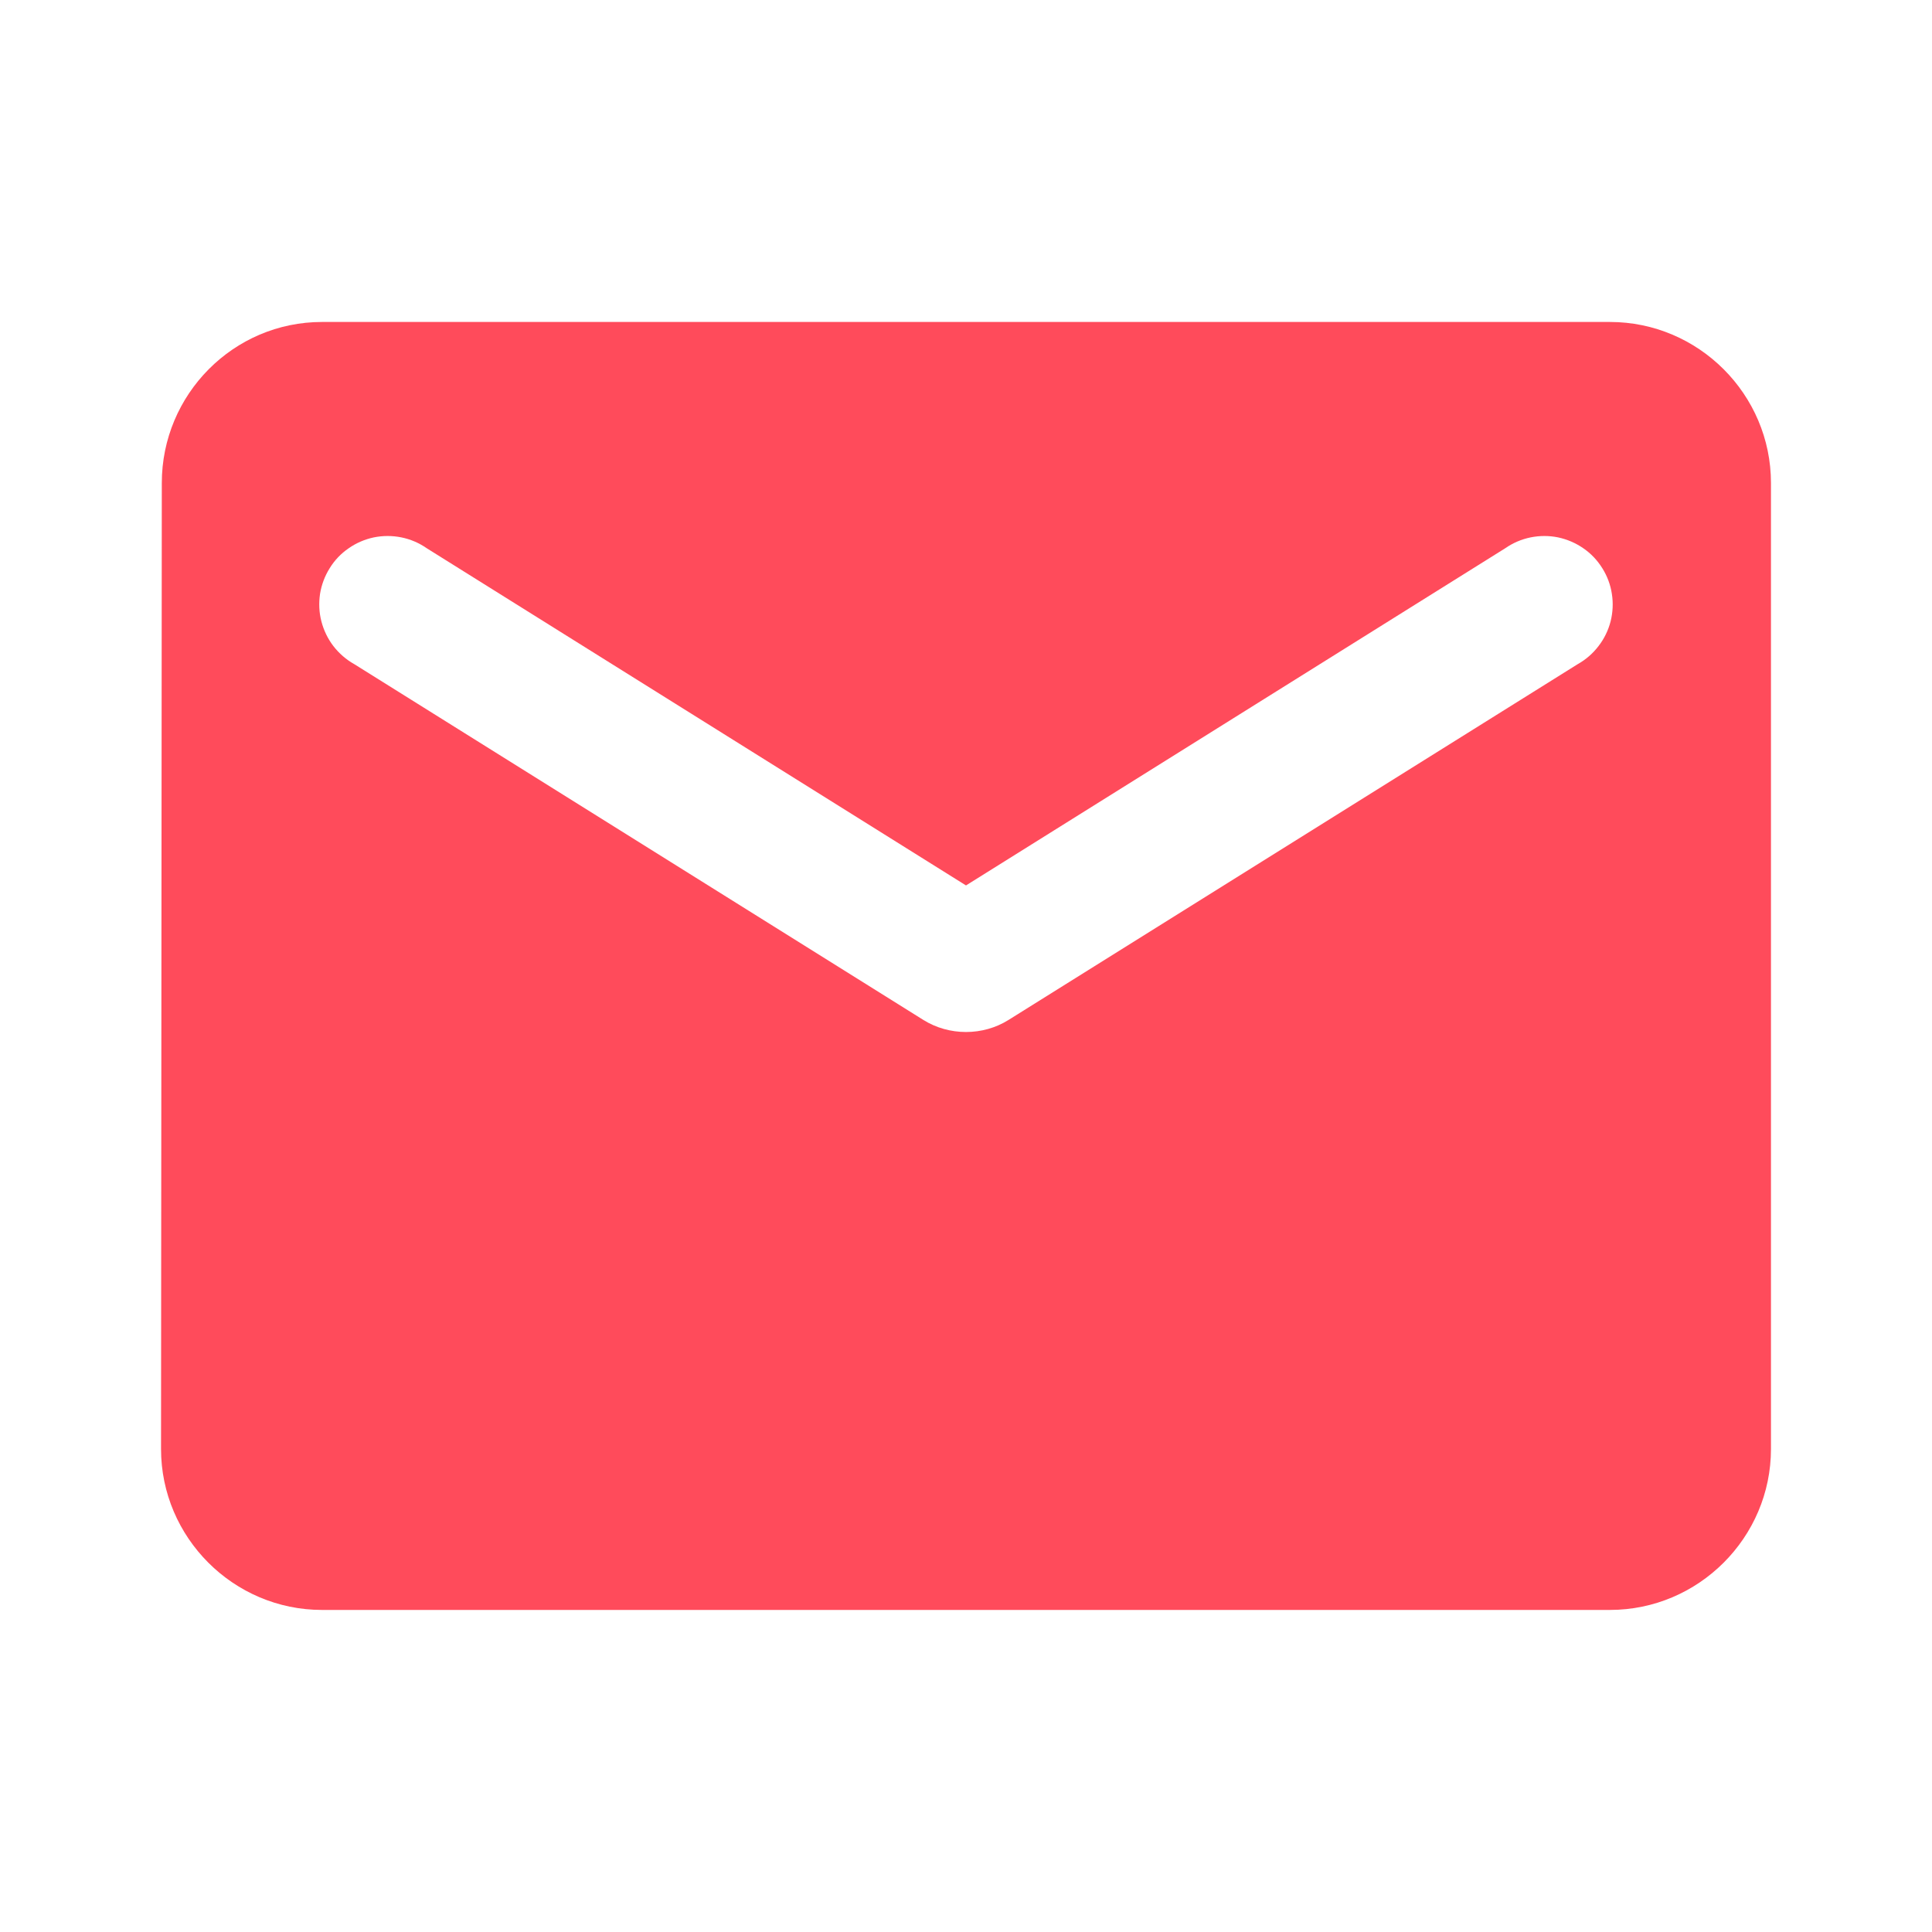
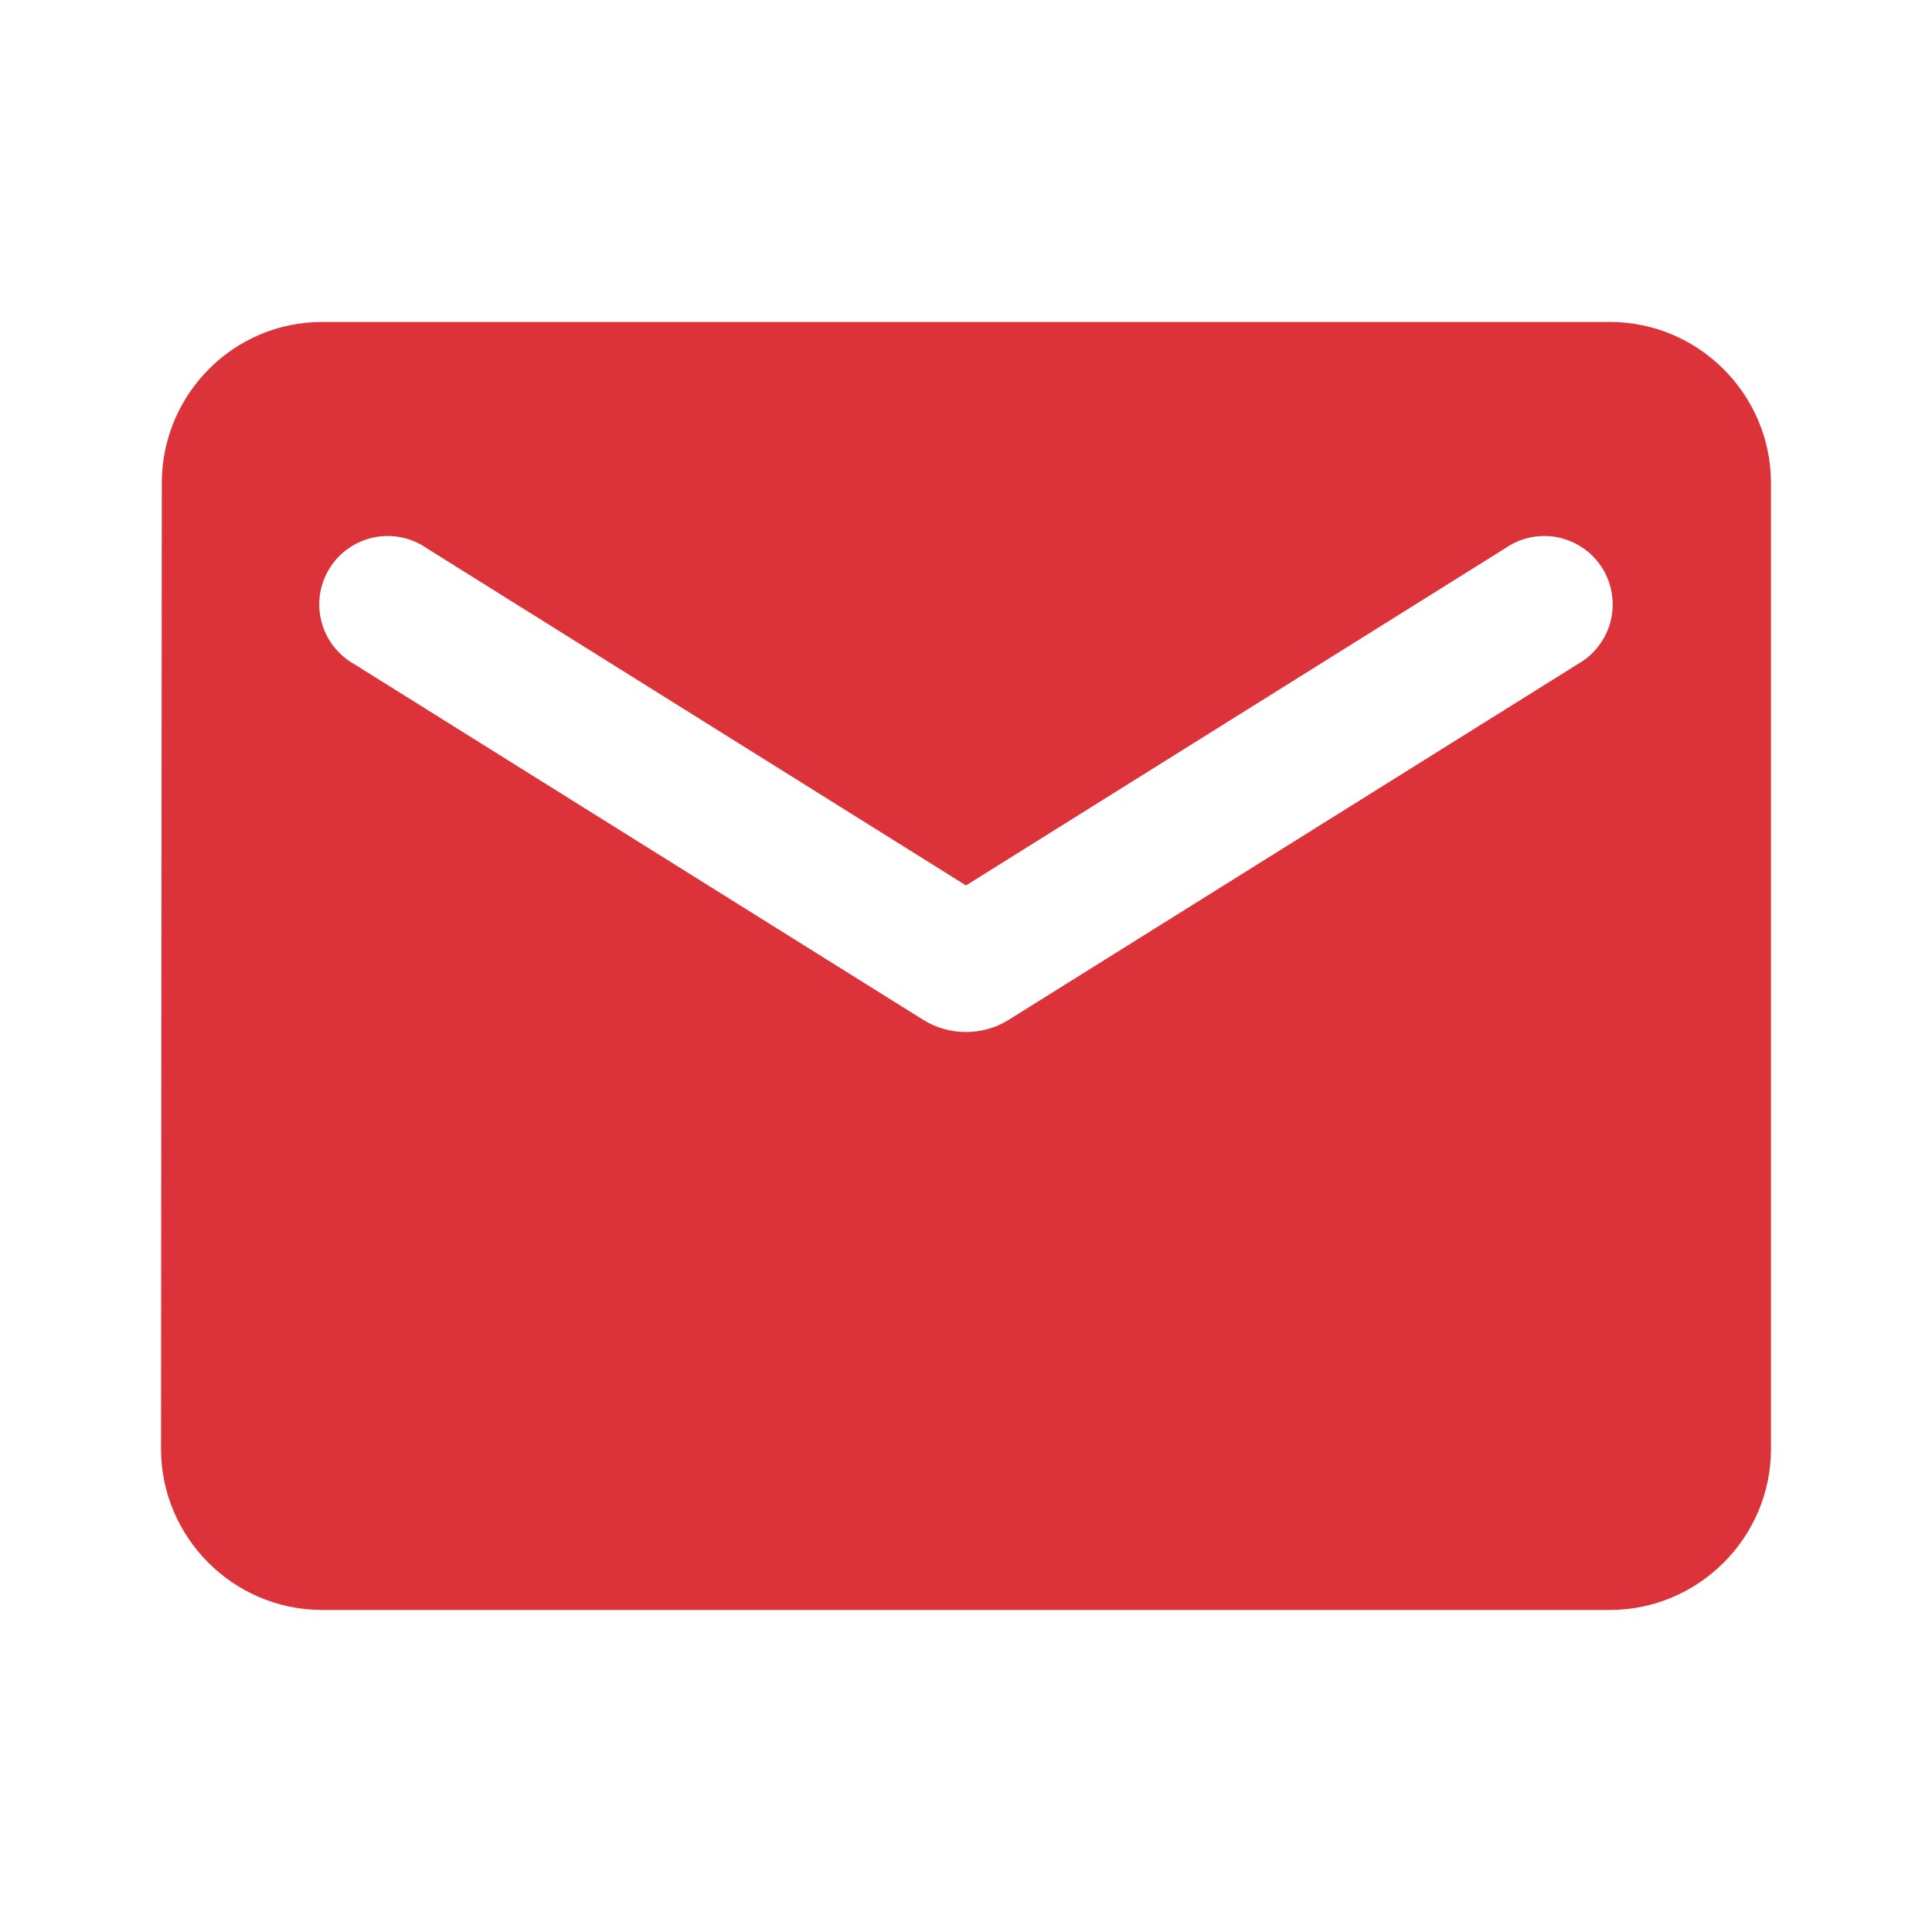
<svg xmlns="http://www.w3.org/2000/svg" width="20" height="20" viewBox="0 0 20 20" fill="none">
-   <path d="M16.666 3.333H3.333C2.417 3.333 1.675 4.083 1.675 5L1.667 15C1.667 15.916 2.417 16.666 3.333 16.666H16.666C17.583 16.666 18.333 15.916 18.333 15V5C18.333 4.083 17.583 3.333 16.666 3.333ZM16.333 6.875L10.441 10.558C10.175 10.725 9.825 10.725 9.558 10.558L3.667 6.875C3.583 6.828 3.51 6.764 3.451 6.688C3.393 6.612 3.351 6.525 3.327 6.432C3.303 6.34 3.299 6.243 3.313 6.148C3.328 6.054 3.362 5.963 3.413 5.882C3.463 5.8 3.53 5.73 3.609 5.676C3.687 5.621 3.776 5.583 3.87 5.563C3.964 5.544 4.061 5.544 4.155 5.563C4.249 5.582 4.338 5.62 4.417 5.675L10 9.166L15.583 5.675C15.662 5.62 15.751 5.582 15.845 5.563C15.939 5.544 16.036 5.544 16.129 5.563C16.223 5.583 16.312 5.621 16.391 5.676C16.47 5.73 16.536 5.8 16.587 5.882C16.638 5.963 16.672 6.054 16.686 6.148C16.701 6.243 16.696 6.34 16.673 6.432C16.649 6.525 16.607 6.612 16.548 6.688C16.49 6.764 16.417 6.828 16.333 6.875V6.875Z" fill="#FF4B5B" />
+   <path d="M16.666 3.333H3.333C2.417 3.333 1.675 4.083 1.675 5L1.667 15C1.667 15.916 2.417 16.666 3.333 16.666H16.666C17.583 16.666 18.333 15.916 18.333 15V5C18.333 4.083 17.583 3.333 16.666 3.333ZM16.333 6.875L10.441 10.558C10.175 10.725 9.825 10.725 9.558 10.558L3.667 6.875C3.583 6.828 3.51 6.764 3.451 6.688C3.393 6.612 3.351 6.525 3.327 6.432C3.303 6.34 3.299 6.243 3.313 6.148C3.328 6.054 3.362 5.963 3.413 5.882C3.463 5.8 3.53 5.73 3.609 5.676C3.687 5.621 3.776 5.583 3.87 5.563C3.964 5.544 4.061 5.544 4.155 5.563C4.249 5.582 4.338 5.62 4.417 5.675L10 9.166L15.583 5.675C15.662 5.62 15.751 5.582 15.845 5.563C15.939 5.544 16.036 5.544 16.129 5.563C16.223 5.583 16.312 5.621 16.391 5.676C16.47 5.73 16.536 5.8 16.587 5.882C16.638 5.963 16.672 6.054 16.686 6.148C16.701 6.243 16.696 6.34 16.673 6.432C16.649 6.525 16.607 6.612 16.548 6.688C16.49 6.764 16.417 6.828 16.333 6.875V6.875Z" fill="#DC333A" />
</svg>
